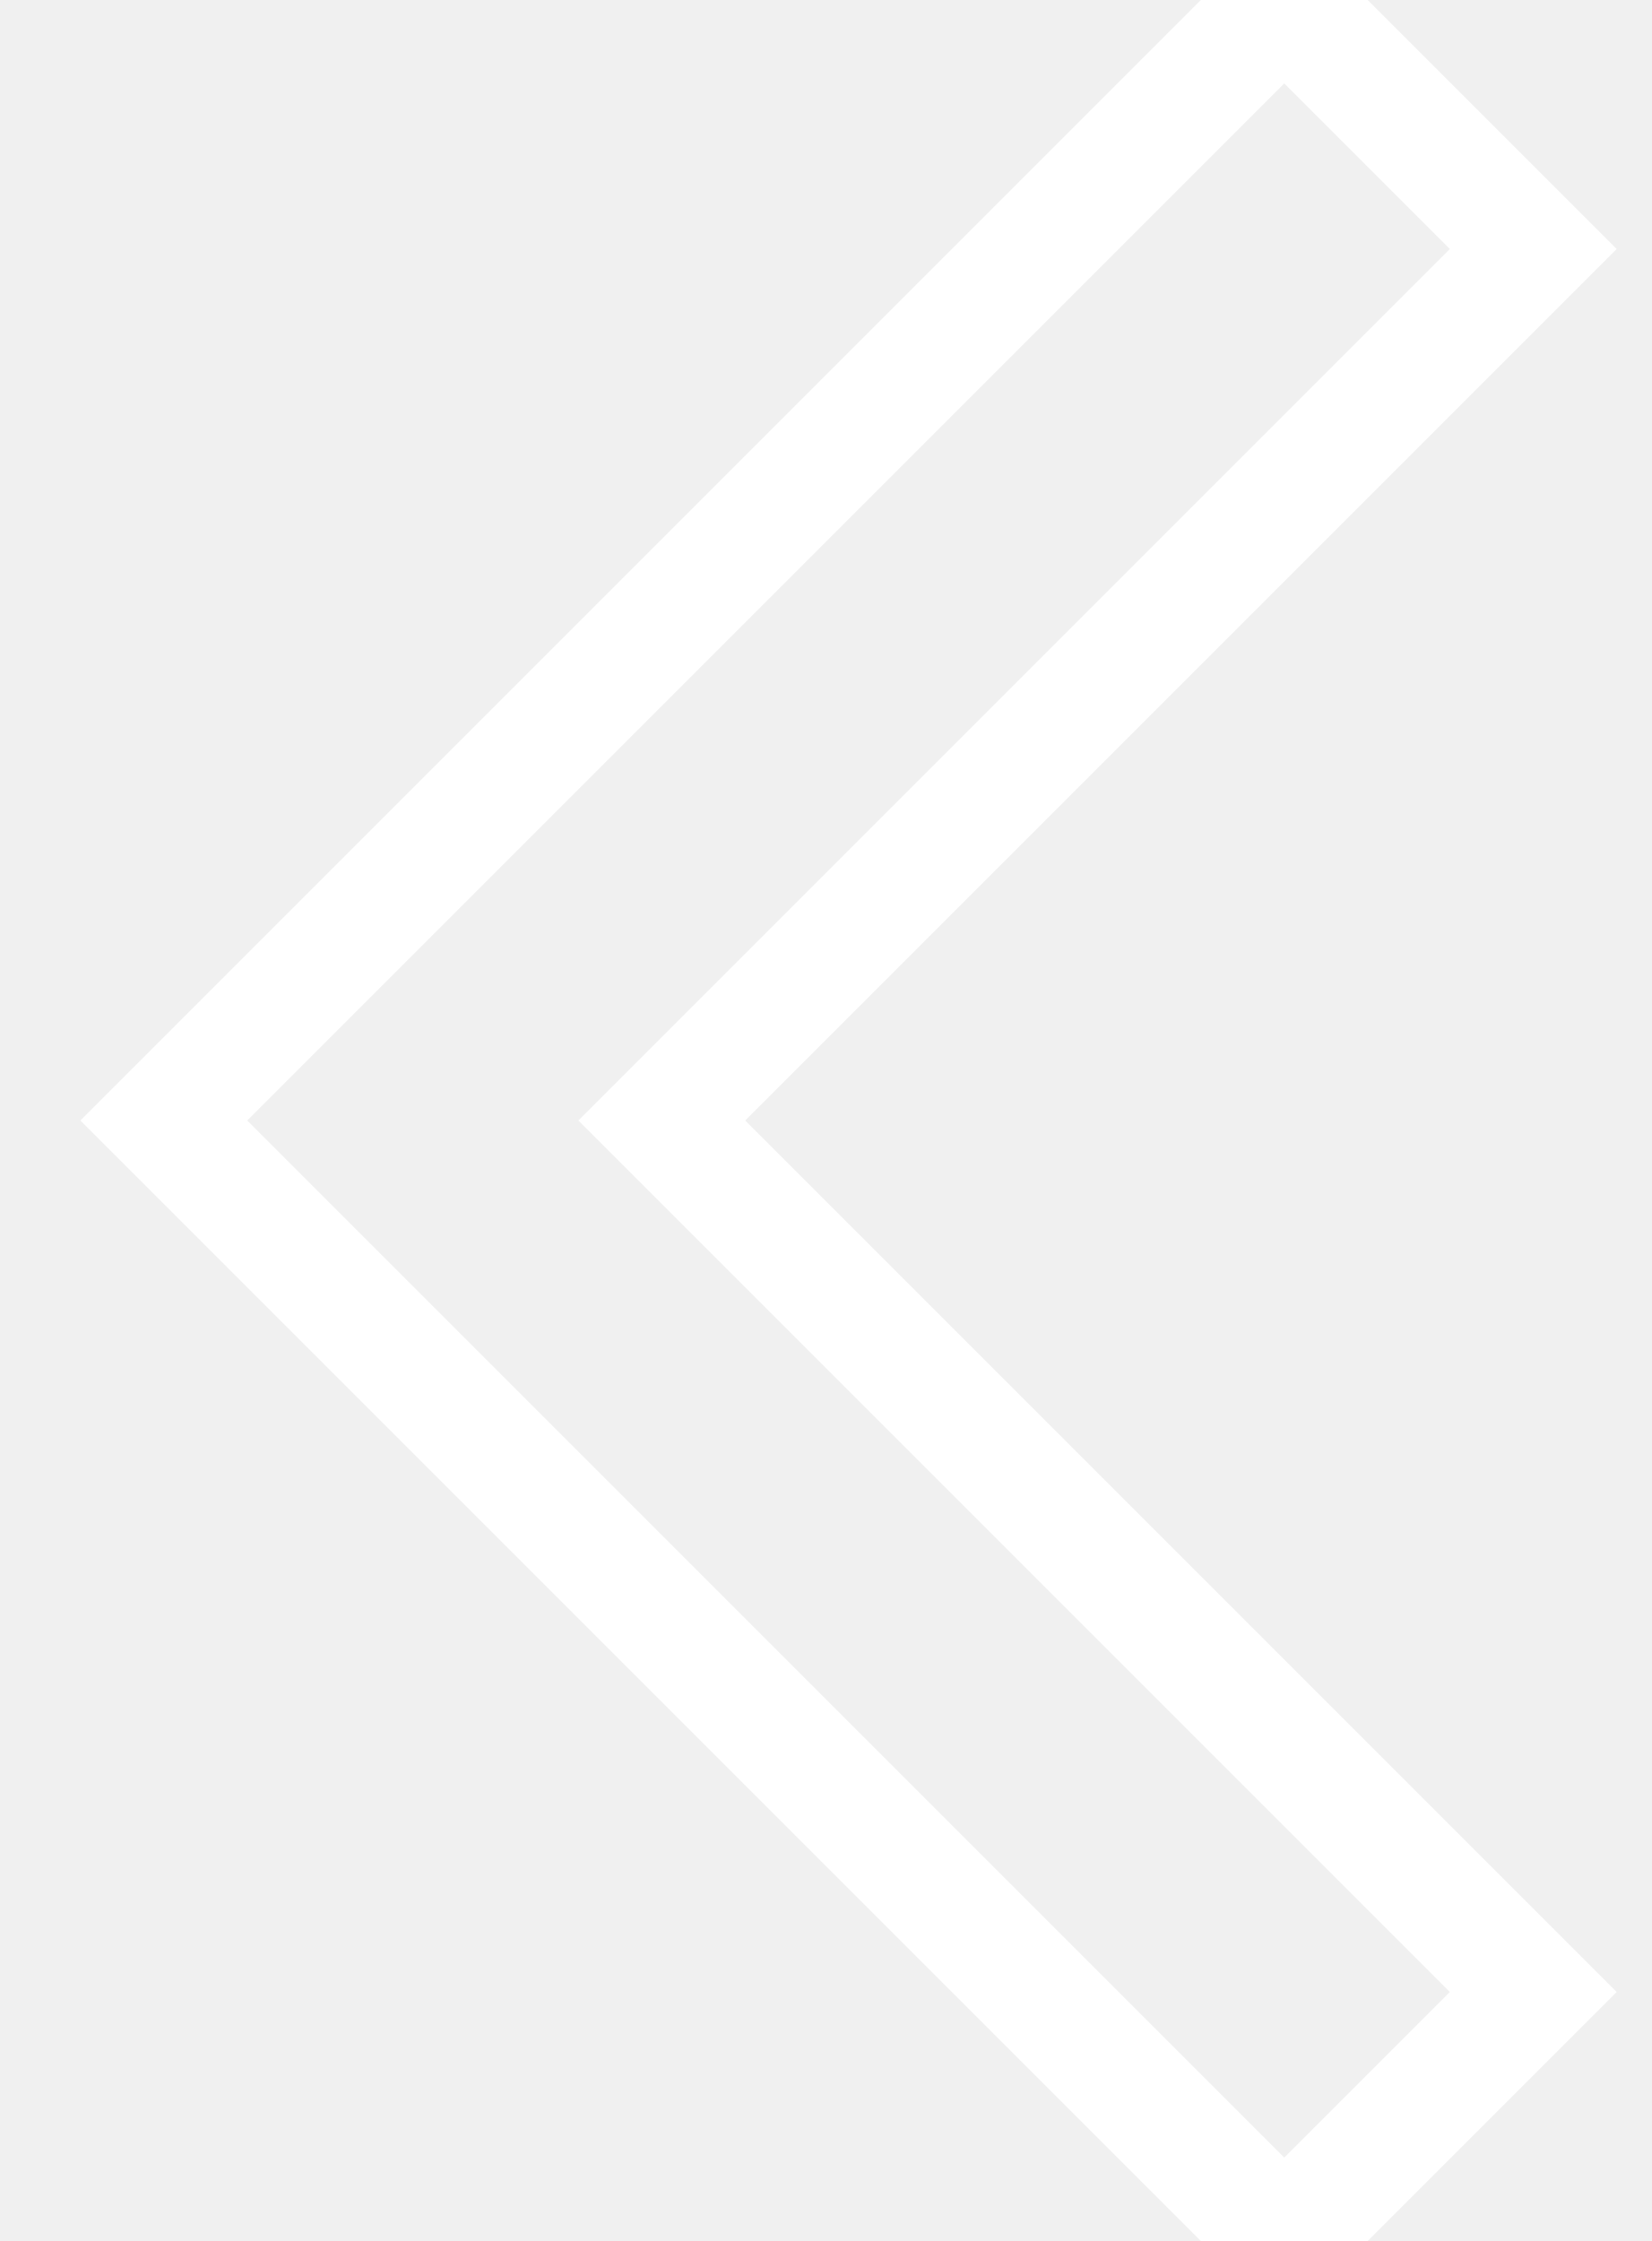
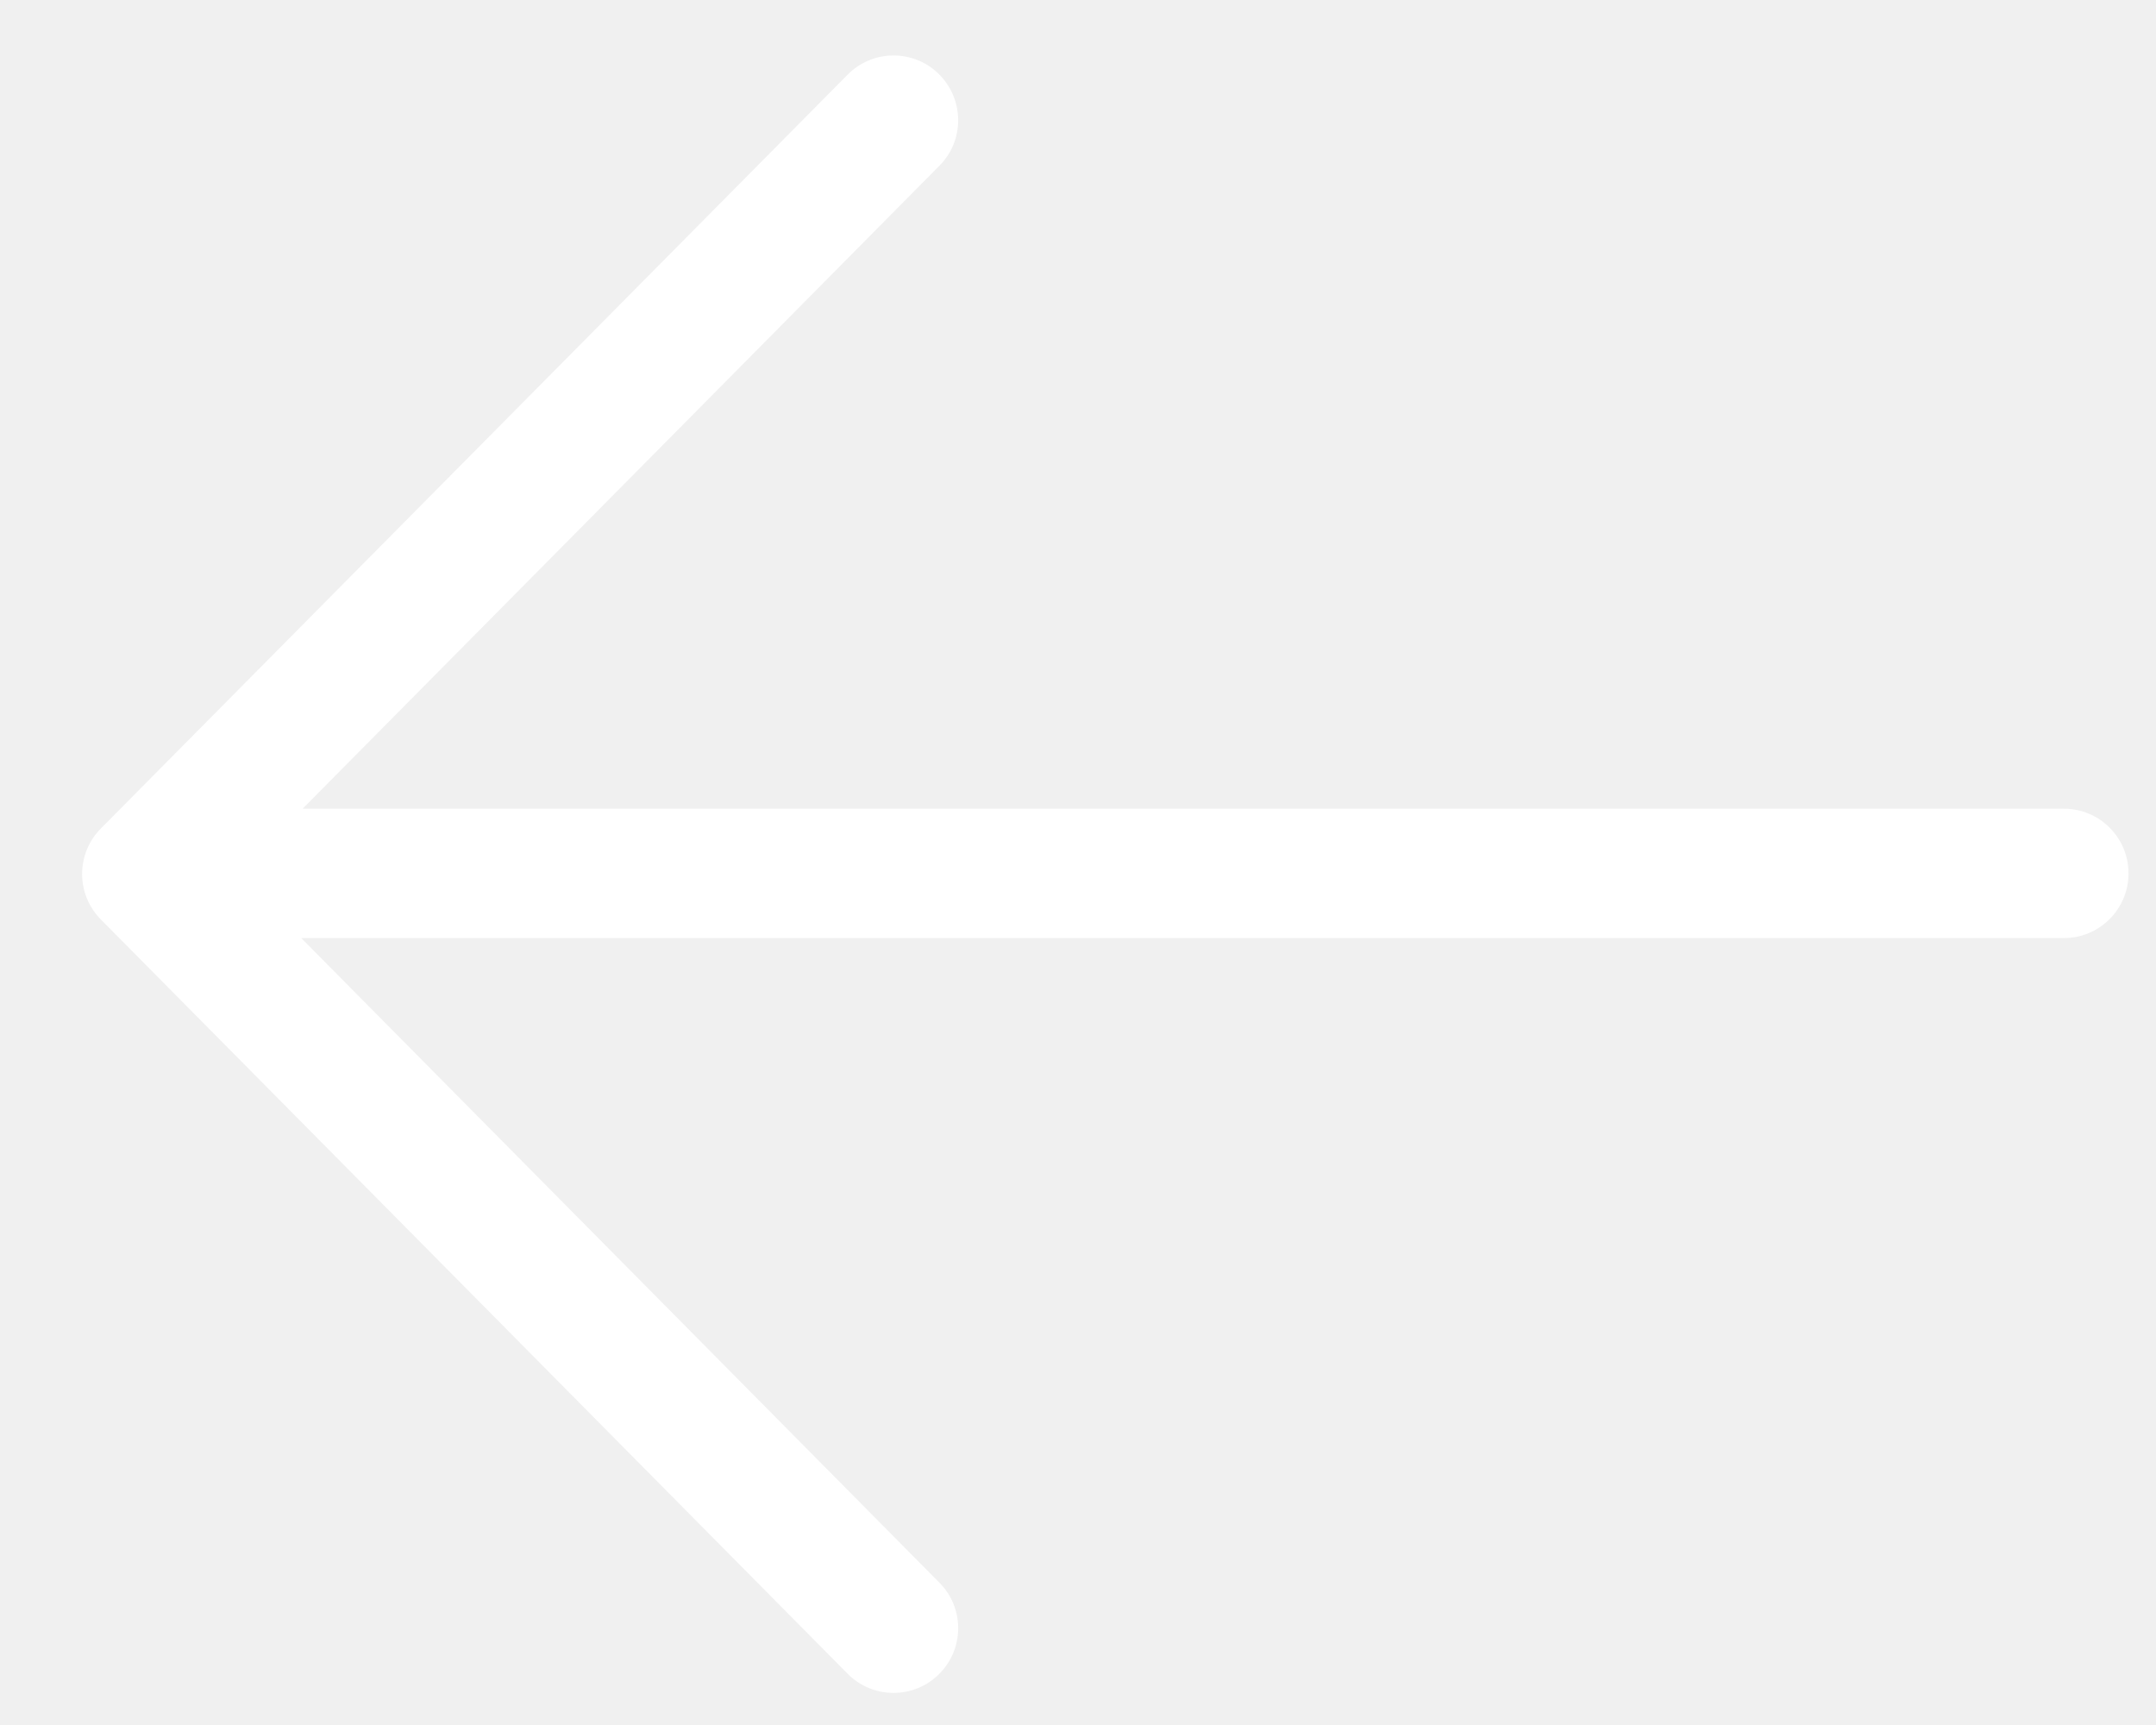
- <svg xmlns="http://www.w3.org/2000/svg" width="14px" height="19px" viewBox="0 0 14 19" version="1.1">
+ <svg xmlns="http://www.w3.org/2000/svg" width="25px" height="20px" viewBox="0 0 25 20" version="1.1">
  <defs />
-   <g id="Page-1" stroke="none" stroke-width="1" fill="none" fill-rule="evenodd">
-     <g id="arrow-l" transform="translate(7, 9.5) rotate(-180) translate(-7, -9.5) translate(1, 0)" stroke="#FFFFFF">
-       <g id="disclosure-indicator-copy">
-         <g id="Welcome">
-           <g id="MediumRisk-Portfolio">
-             <path d="M2.111,0 L11.611,9.5 L2.111,19 L0,16.889 L7.389,9.5 L0,2.111 L2.111,0 L2.111,0 Z" id="disclosure-indicator-copy" />
+   <g id="Welcome" stroke="none" stroke-width="1" fill="none" fill-rule="evenodd">
+     <g id="MediumRisk-Magazine" transform="translate(-627, -101)" fill="#FFFFFF">
+       <g id="arrow-r" transform="translate(639.5, 111) rotate(-180) translate(-639.5, -111) translate(627, 101)">
+         <g id="Fill-109">
+           <g id="Page-1">
+             <path d="M11.653,21.511 C11.799,21.657 11.991,21.729 12.182,21.729 C12.371,21.729 12.562,21.657 12.709,21.511 L21.453,12.853 C21.748,12.562 21.75,12.087 21.458,11.793 C21.168,11.499 20.691,11.496 20.398,11.788 L12.924,19.188 L12.924,-1.25 C12.924,-1.665 12.588,-2 12.174,-2 C11.759,-2 11.424,-1.665 11.424,-1.25 L11.424,19.172 L3.969,11.788 C3.676,11.496 3.201,11.499 2.908,11.793 C2.616,12.087 2.619,12.562 2.914,12.853 L11.653,21.511 L11.653,21.511 L11.653,21.511 Z" id="Fill-109" transform="translate(12.18325, 9.8645) rotate(-90) translate(-12.18325, -9.8645) " />
          </g>
        </g>
      </g>
    </g>
  </g>
</svg>
